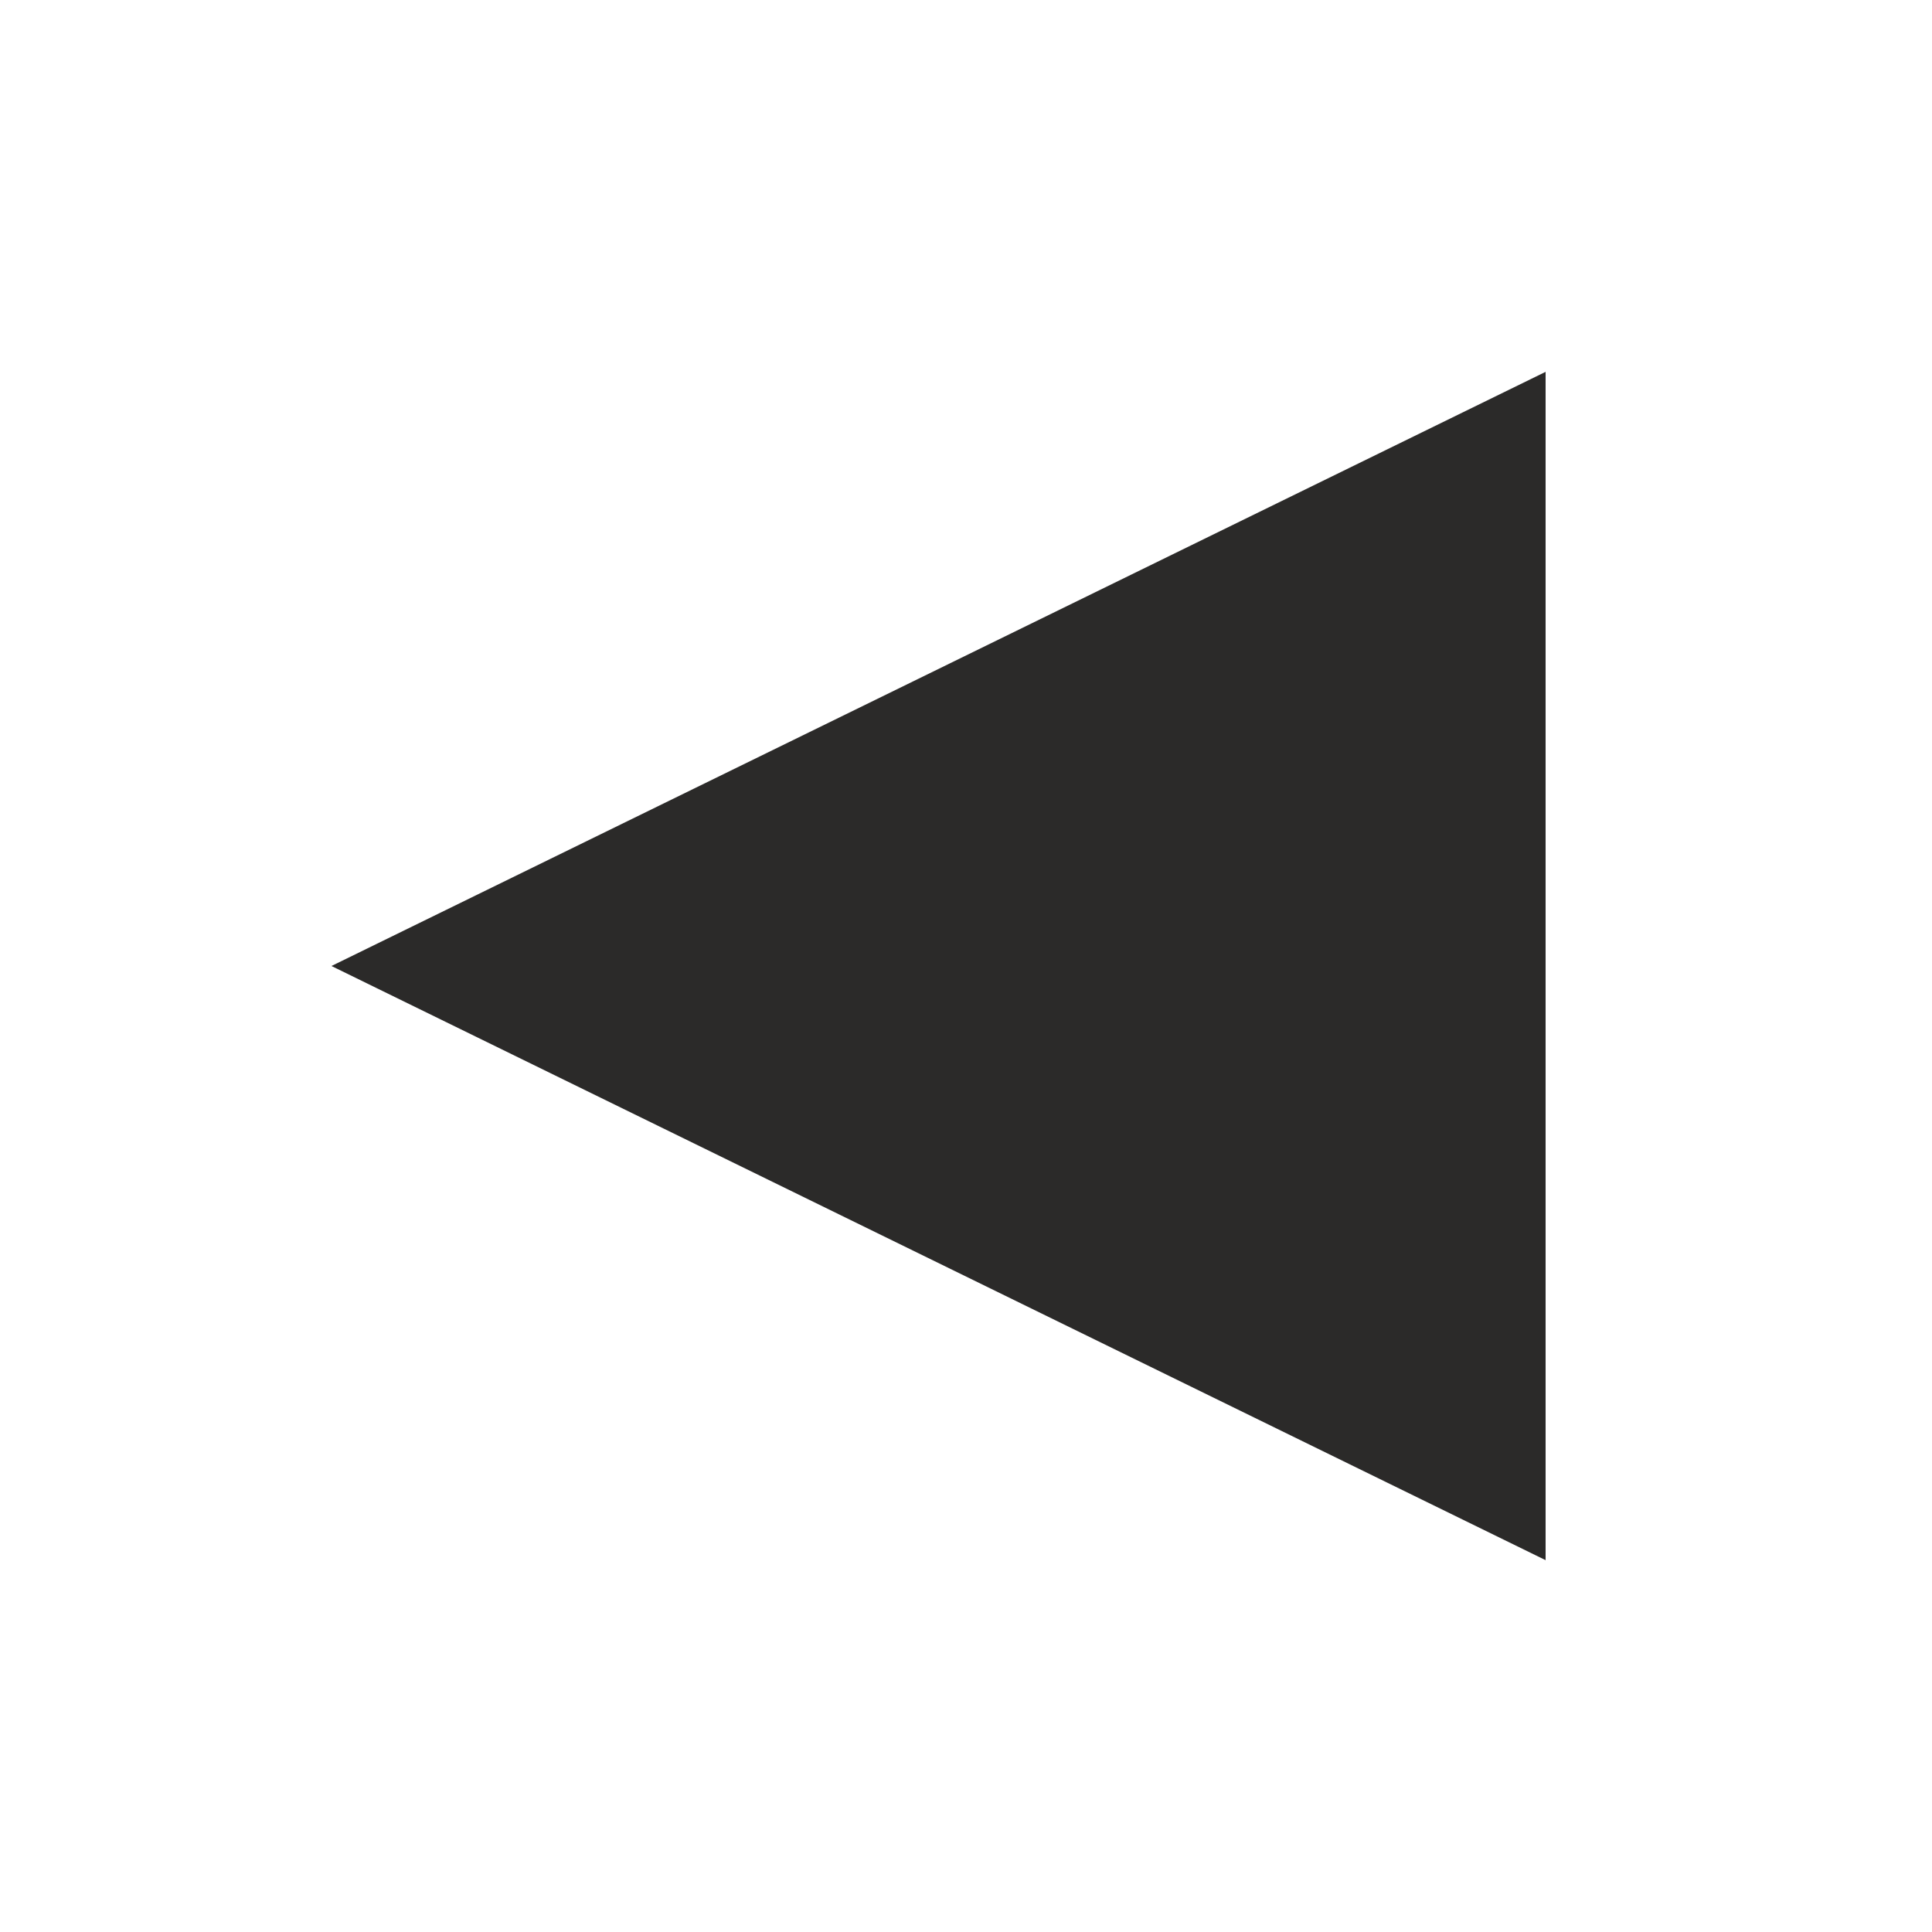
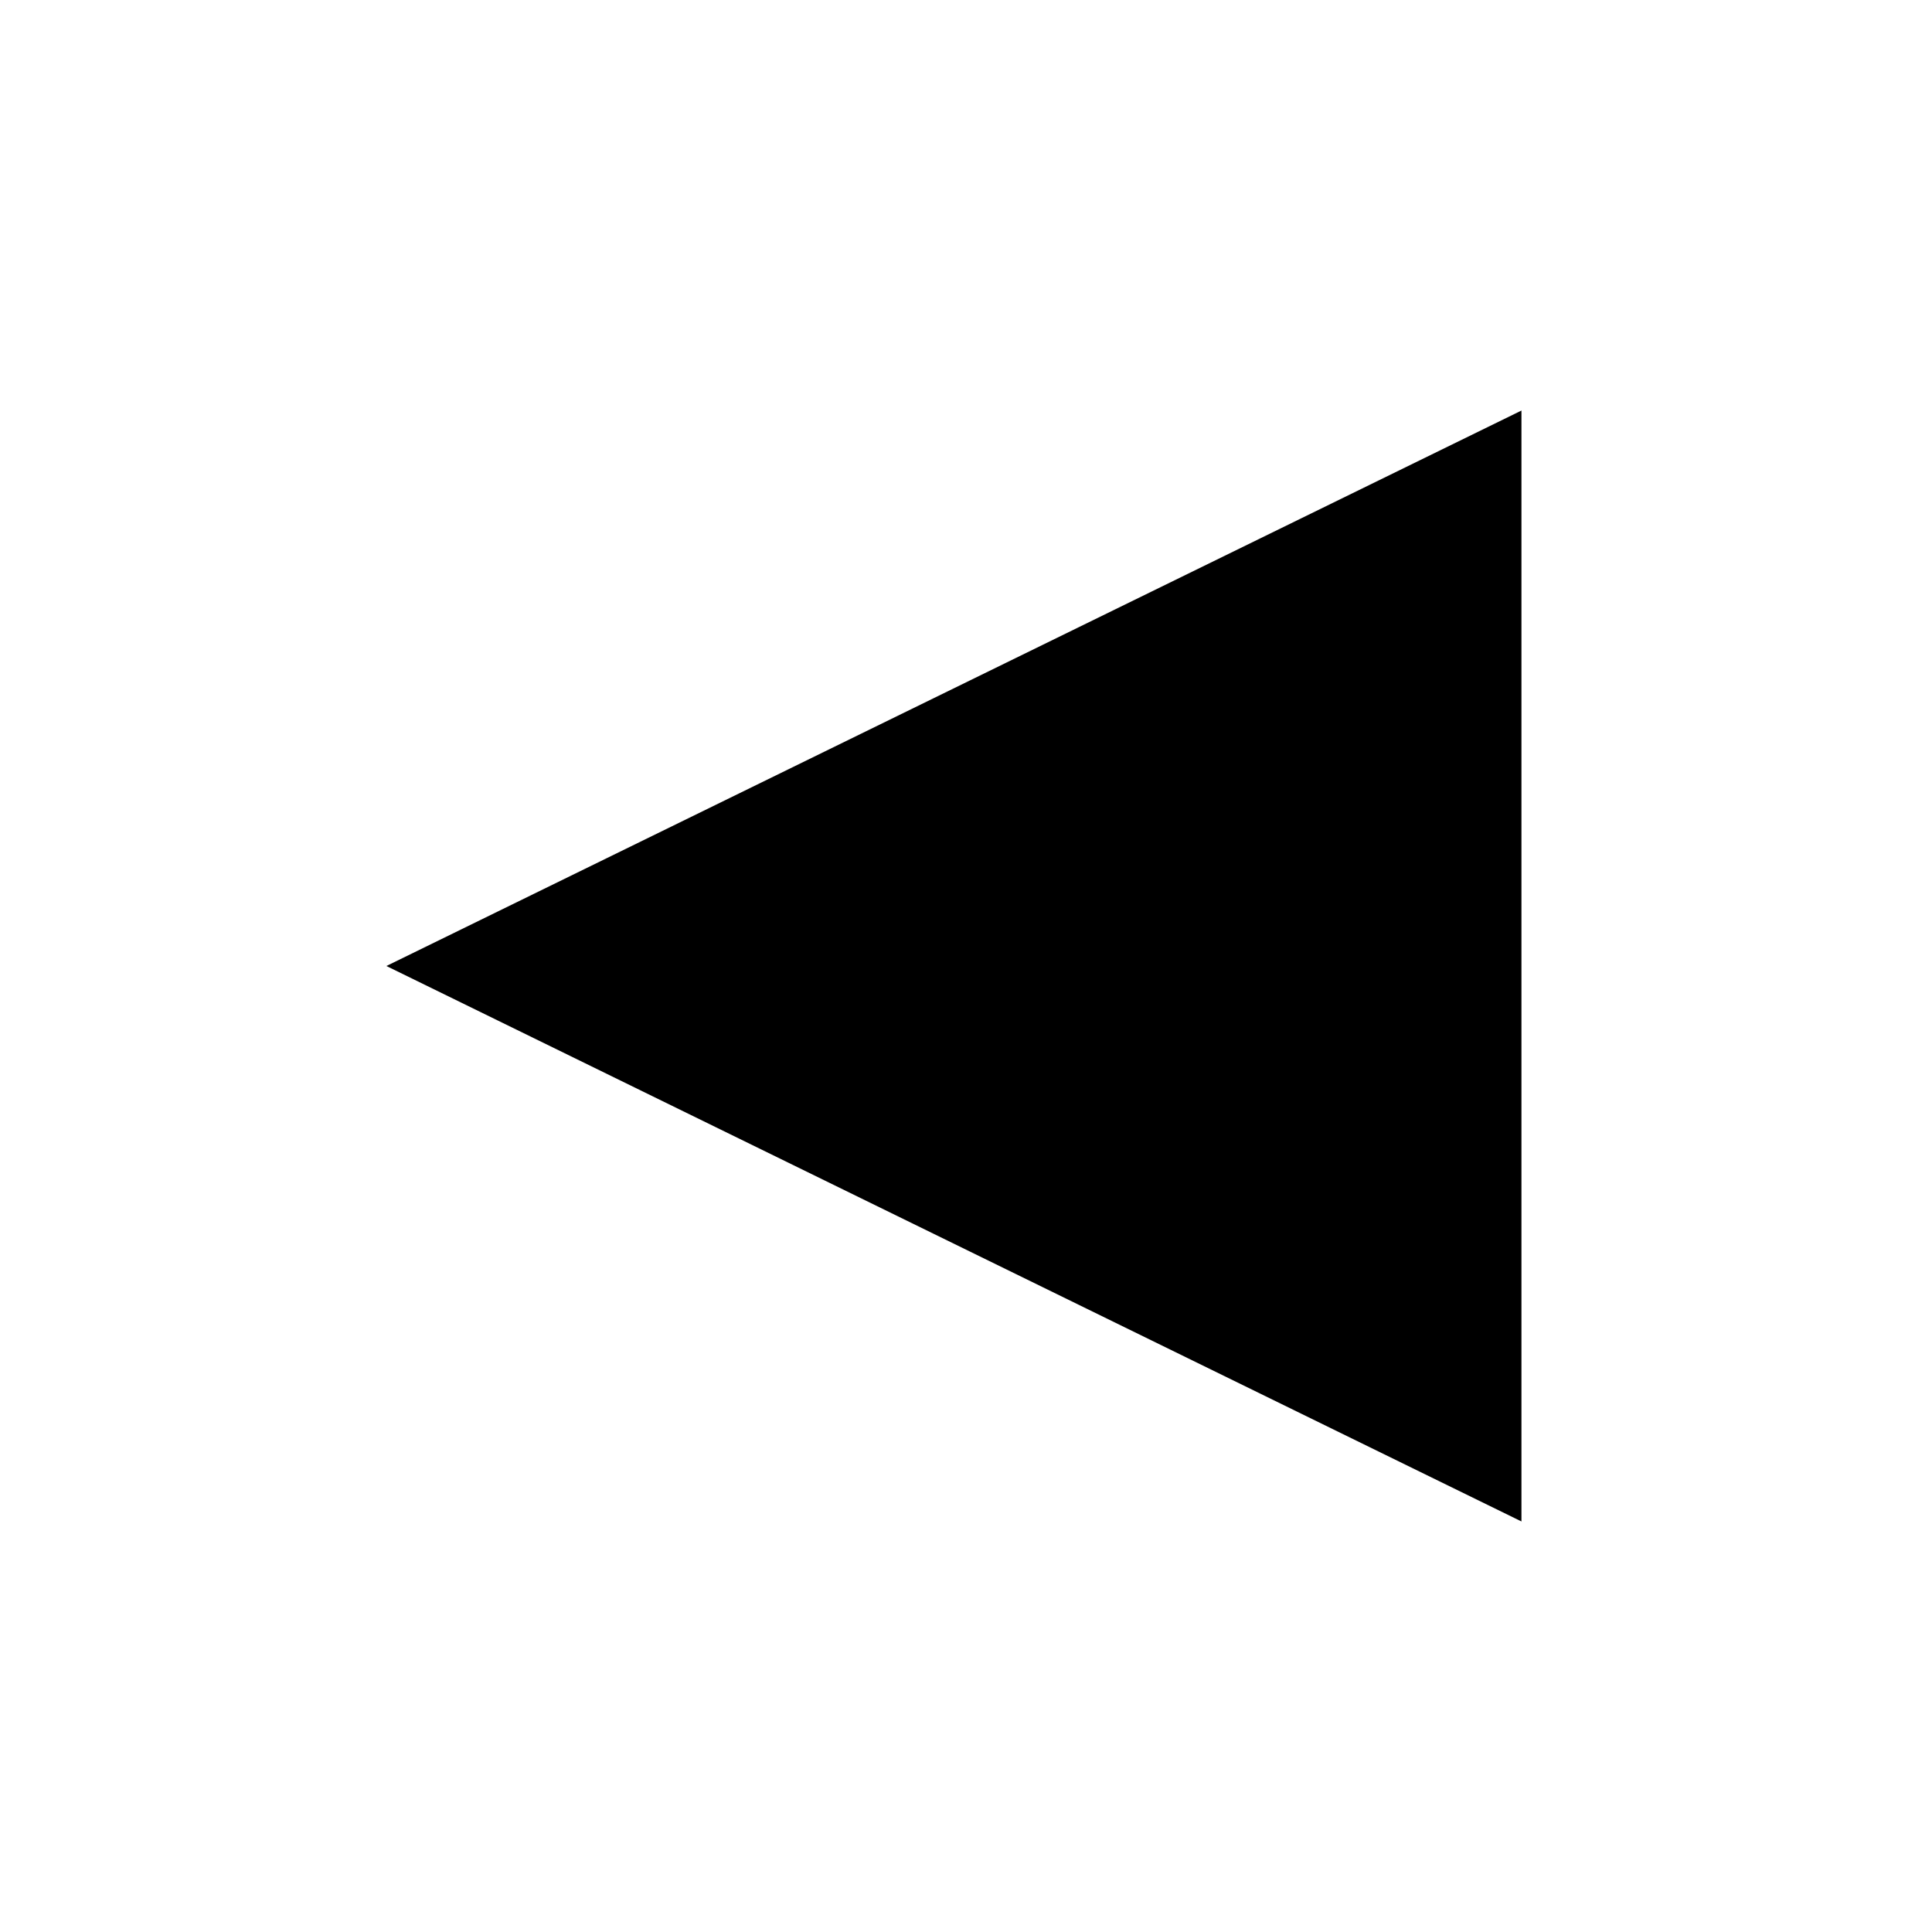
<svg xmlns="http://www.w3.org/2000/svg" width="40" height="40" shape-rendering="geometricPrecision" text-rendering="geometricPrecision" image-rendering="optimizeQuality" fill-rule="evenodd" clip-rule="evenodd">
-   <path class="pop-up__button-svg" fill="#2B2A29" stroke="#2B2A29" stroke-miterlimit="22.926" d="M8 20l23.5 11.5v-23z" />
+   <path class="pop-up__button-svg" stroke-miterlimit="22.926" d="M8 20l23.5 11.5v-23z" />
</svg>
